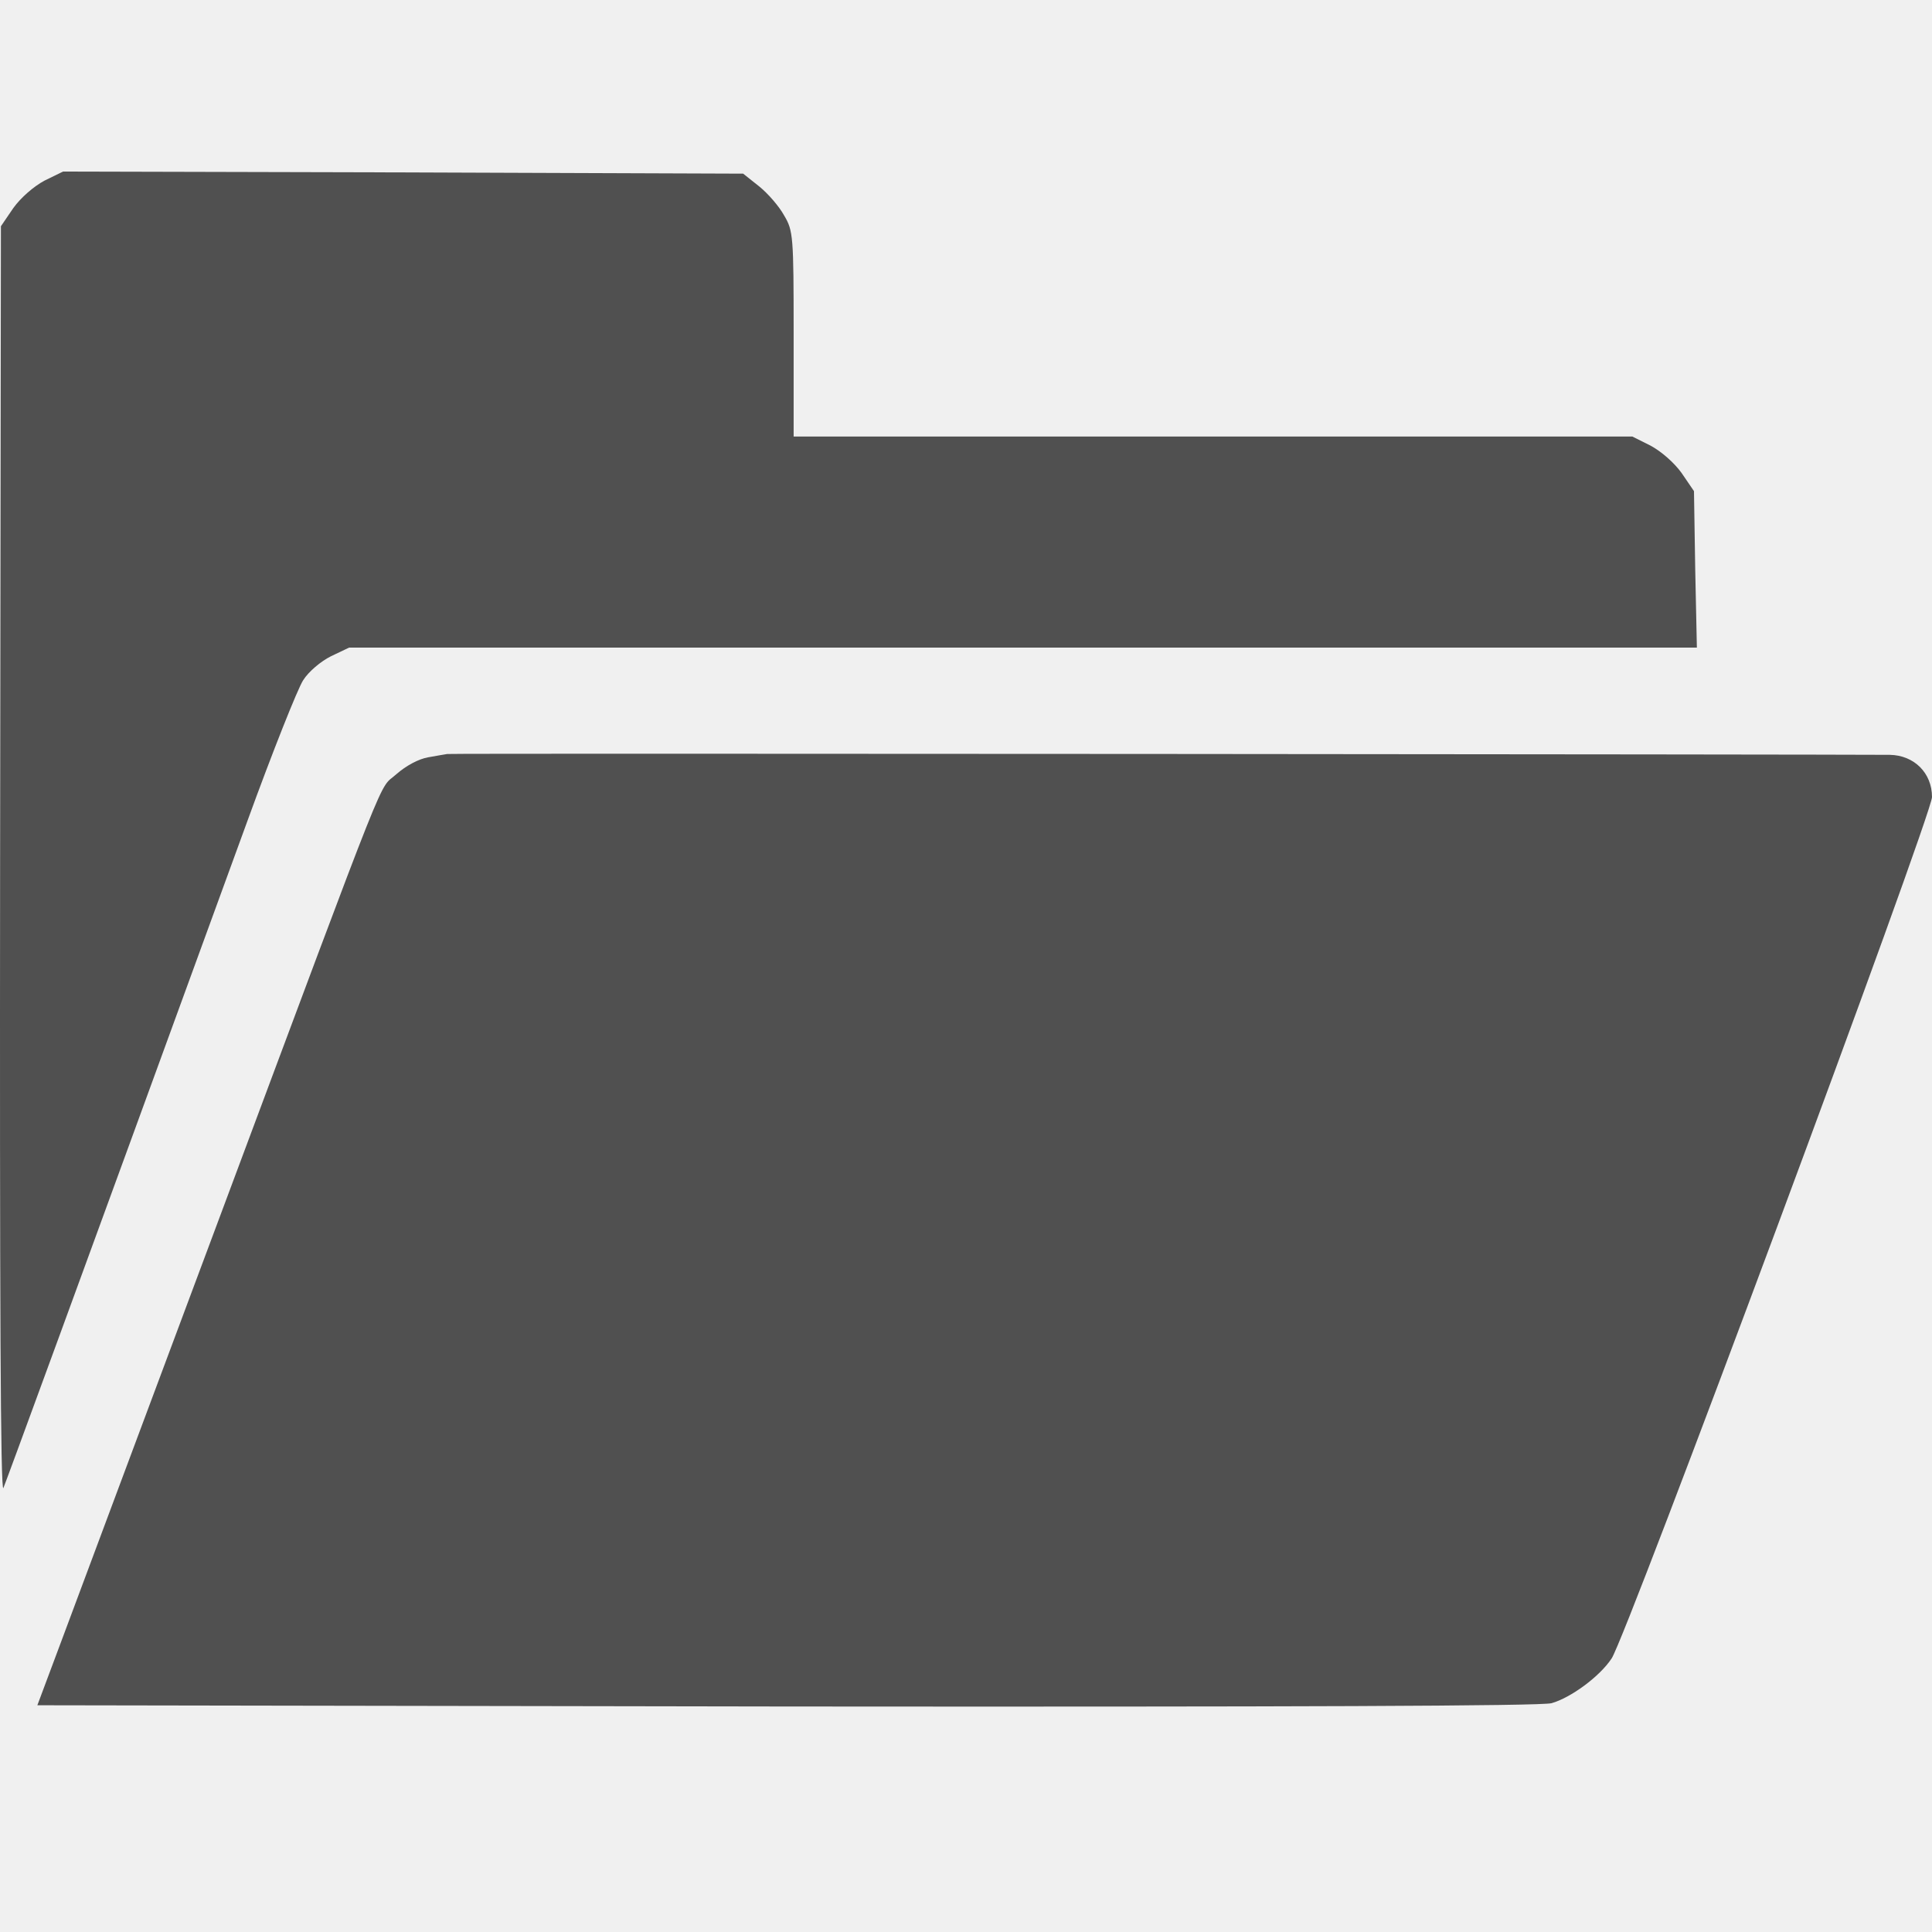
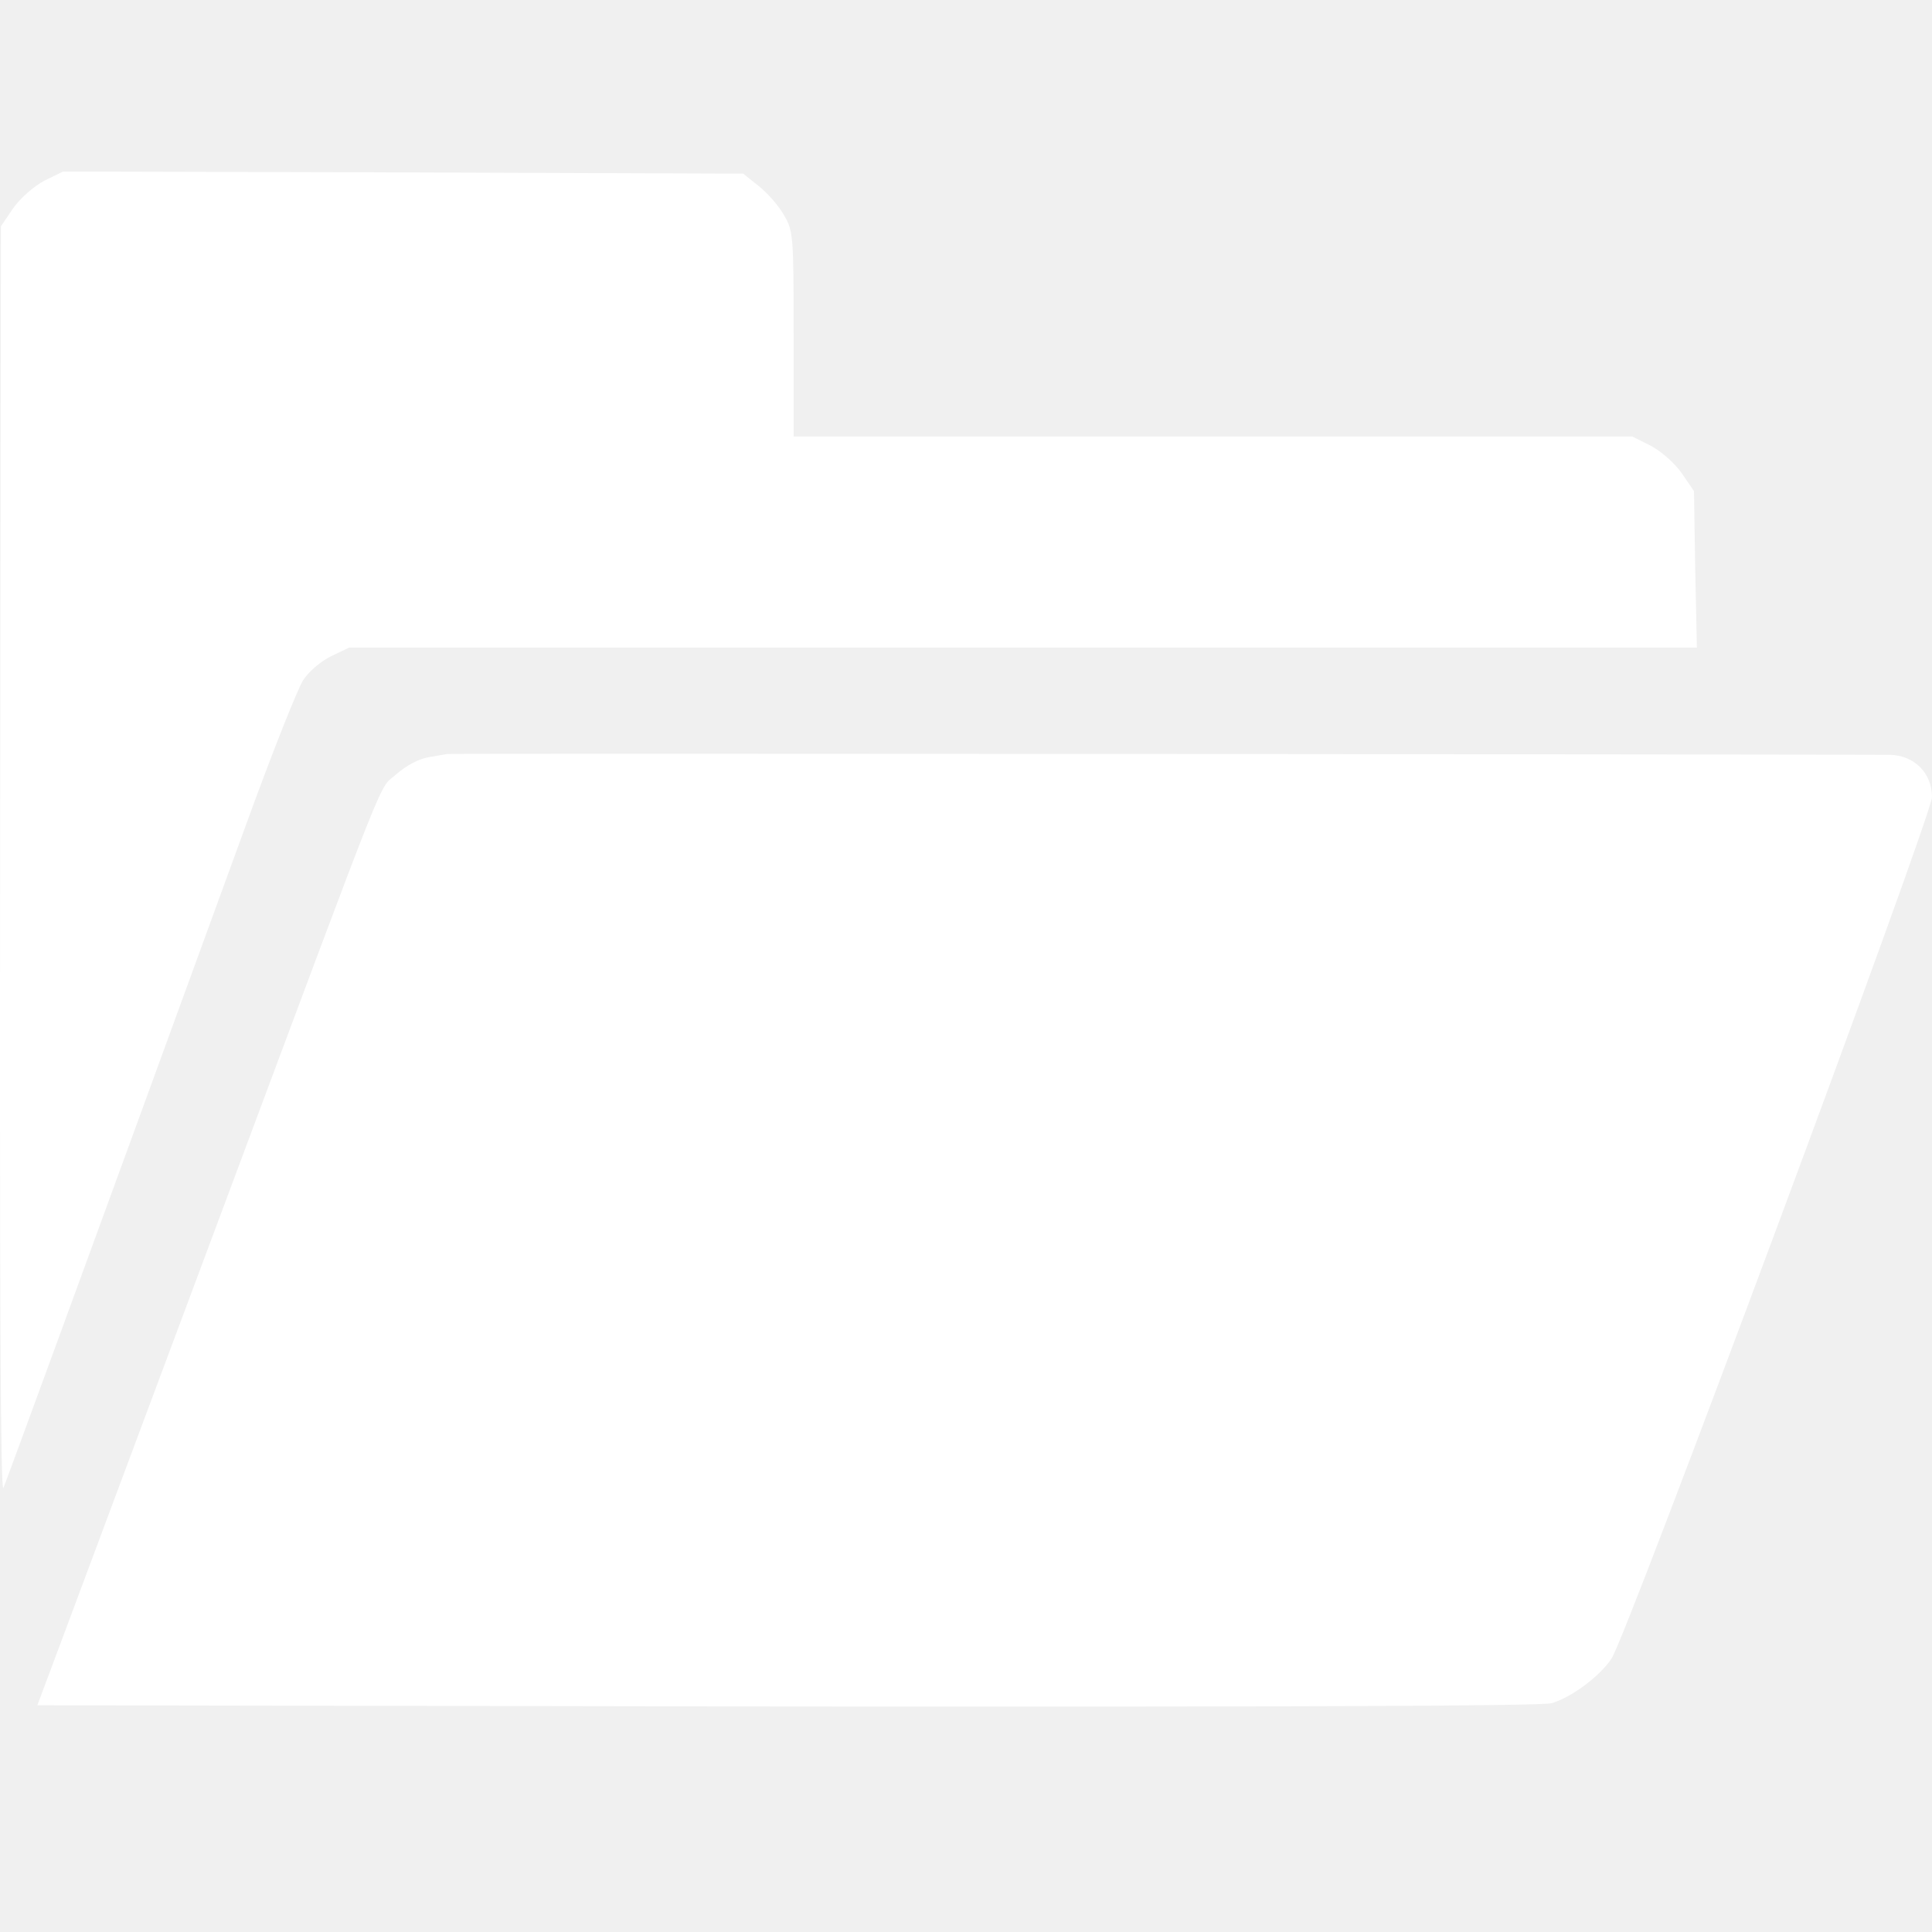
<svg xmlns="http://www.w3.org/2000/svg" version="1.0" width="60" height="60" viewBox="0 0 45 45" preserveAspectRatio="xMidYMid meet" id="svg2">
  <defs id="defs14" />
  <g transform="matrix(0.00964167,0,0,-0.00964167,-2.437015,47.19104)" id="g6" style="fill:#000000;stroke:none">
-     <path d="m 360,4458 c -26,-14 -57,-41 -75,-66 l -30,-44 -2,-1536 c -1,-1052 1,-1529 8,-1512 9,22 155,420 589,1610 61,168 122,321 135,341 13,21 43,46 67,58 l 44,21 h 1628 1628 l -4,189 -3,189 -30,44 c -18,25 -49,52 -75,66 l -44,22 H 3183 2170 v 248 c 0,237 -1,249 -23,286 -12,22 -39,53 -60,70 l -39,31 -821,3 -822,2 z" id="path8" style="fill:#505050;fill-opacity:1" />
-     <path d="m 1333,3073 c -5,-1 -25,-4 -46,-8 -23,-4 -53,-20 -77,-41 -45,-41 -5,59 -430,-1079 C 603,1472 433,1015 401,930 l -58,-155 1810,-3 c 1218,-1 1822,1 1848,8 46,13 116,64 145,108 36,53 774,2038 774,2081 0,58 -43,101 -102,102 -99,1 -3479,4 -3485,2 z" id="path10" style="fill:#505050;fill-opacity:1" />
+     <path d="m 360,4458 c -26,-14 -57,-41 -75,-66 l -30,-44 -2,-1536 c -1,-1052 1,-1529 8,-1512 9,22 155,420 589,1610 61,168 122,321 135,341 13,21 43,46 67,58 l 44,21 h 1628 1628 l -4,189 -3,189 -30,44 c -18,25 -49,52 -75,66 l -44,22 H 3183 2170 v 248 c 0,237 -1,249 -23,286 -12,22 -39,53 -60,70 l -39,31 -821,3 -822,2 z" id="path8" style="fill:#ffffff;fill-opacity:1" />
+     <path d="m 1333,3073 c -5,-1 -25,-4 -46,-8 -23,-4 -53,-20 -77,-41 -45,-41 -5,59 -430,-1079 C 603,1472 433,1015 401,930 l -58,-155 1810,-3 c 1218,-1 1822,1 1848,8 46,13 116,64 145,108 36,53 774,2038 774,2081 0,58 -43,101 -102,102 -99,1 -3479,4 -3485,2 z" id="path10" style="fill:#ffffff;fill-opacity:1" />
  </g>
</svg>
